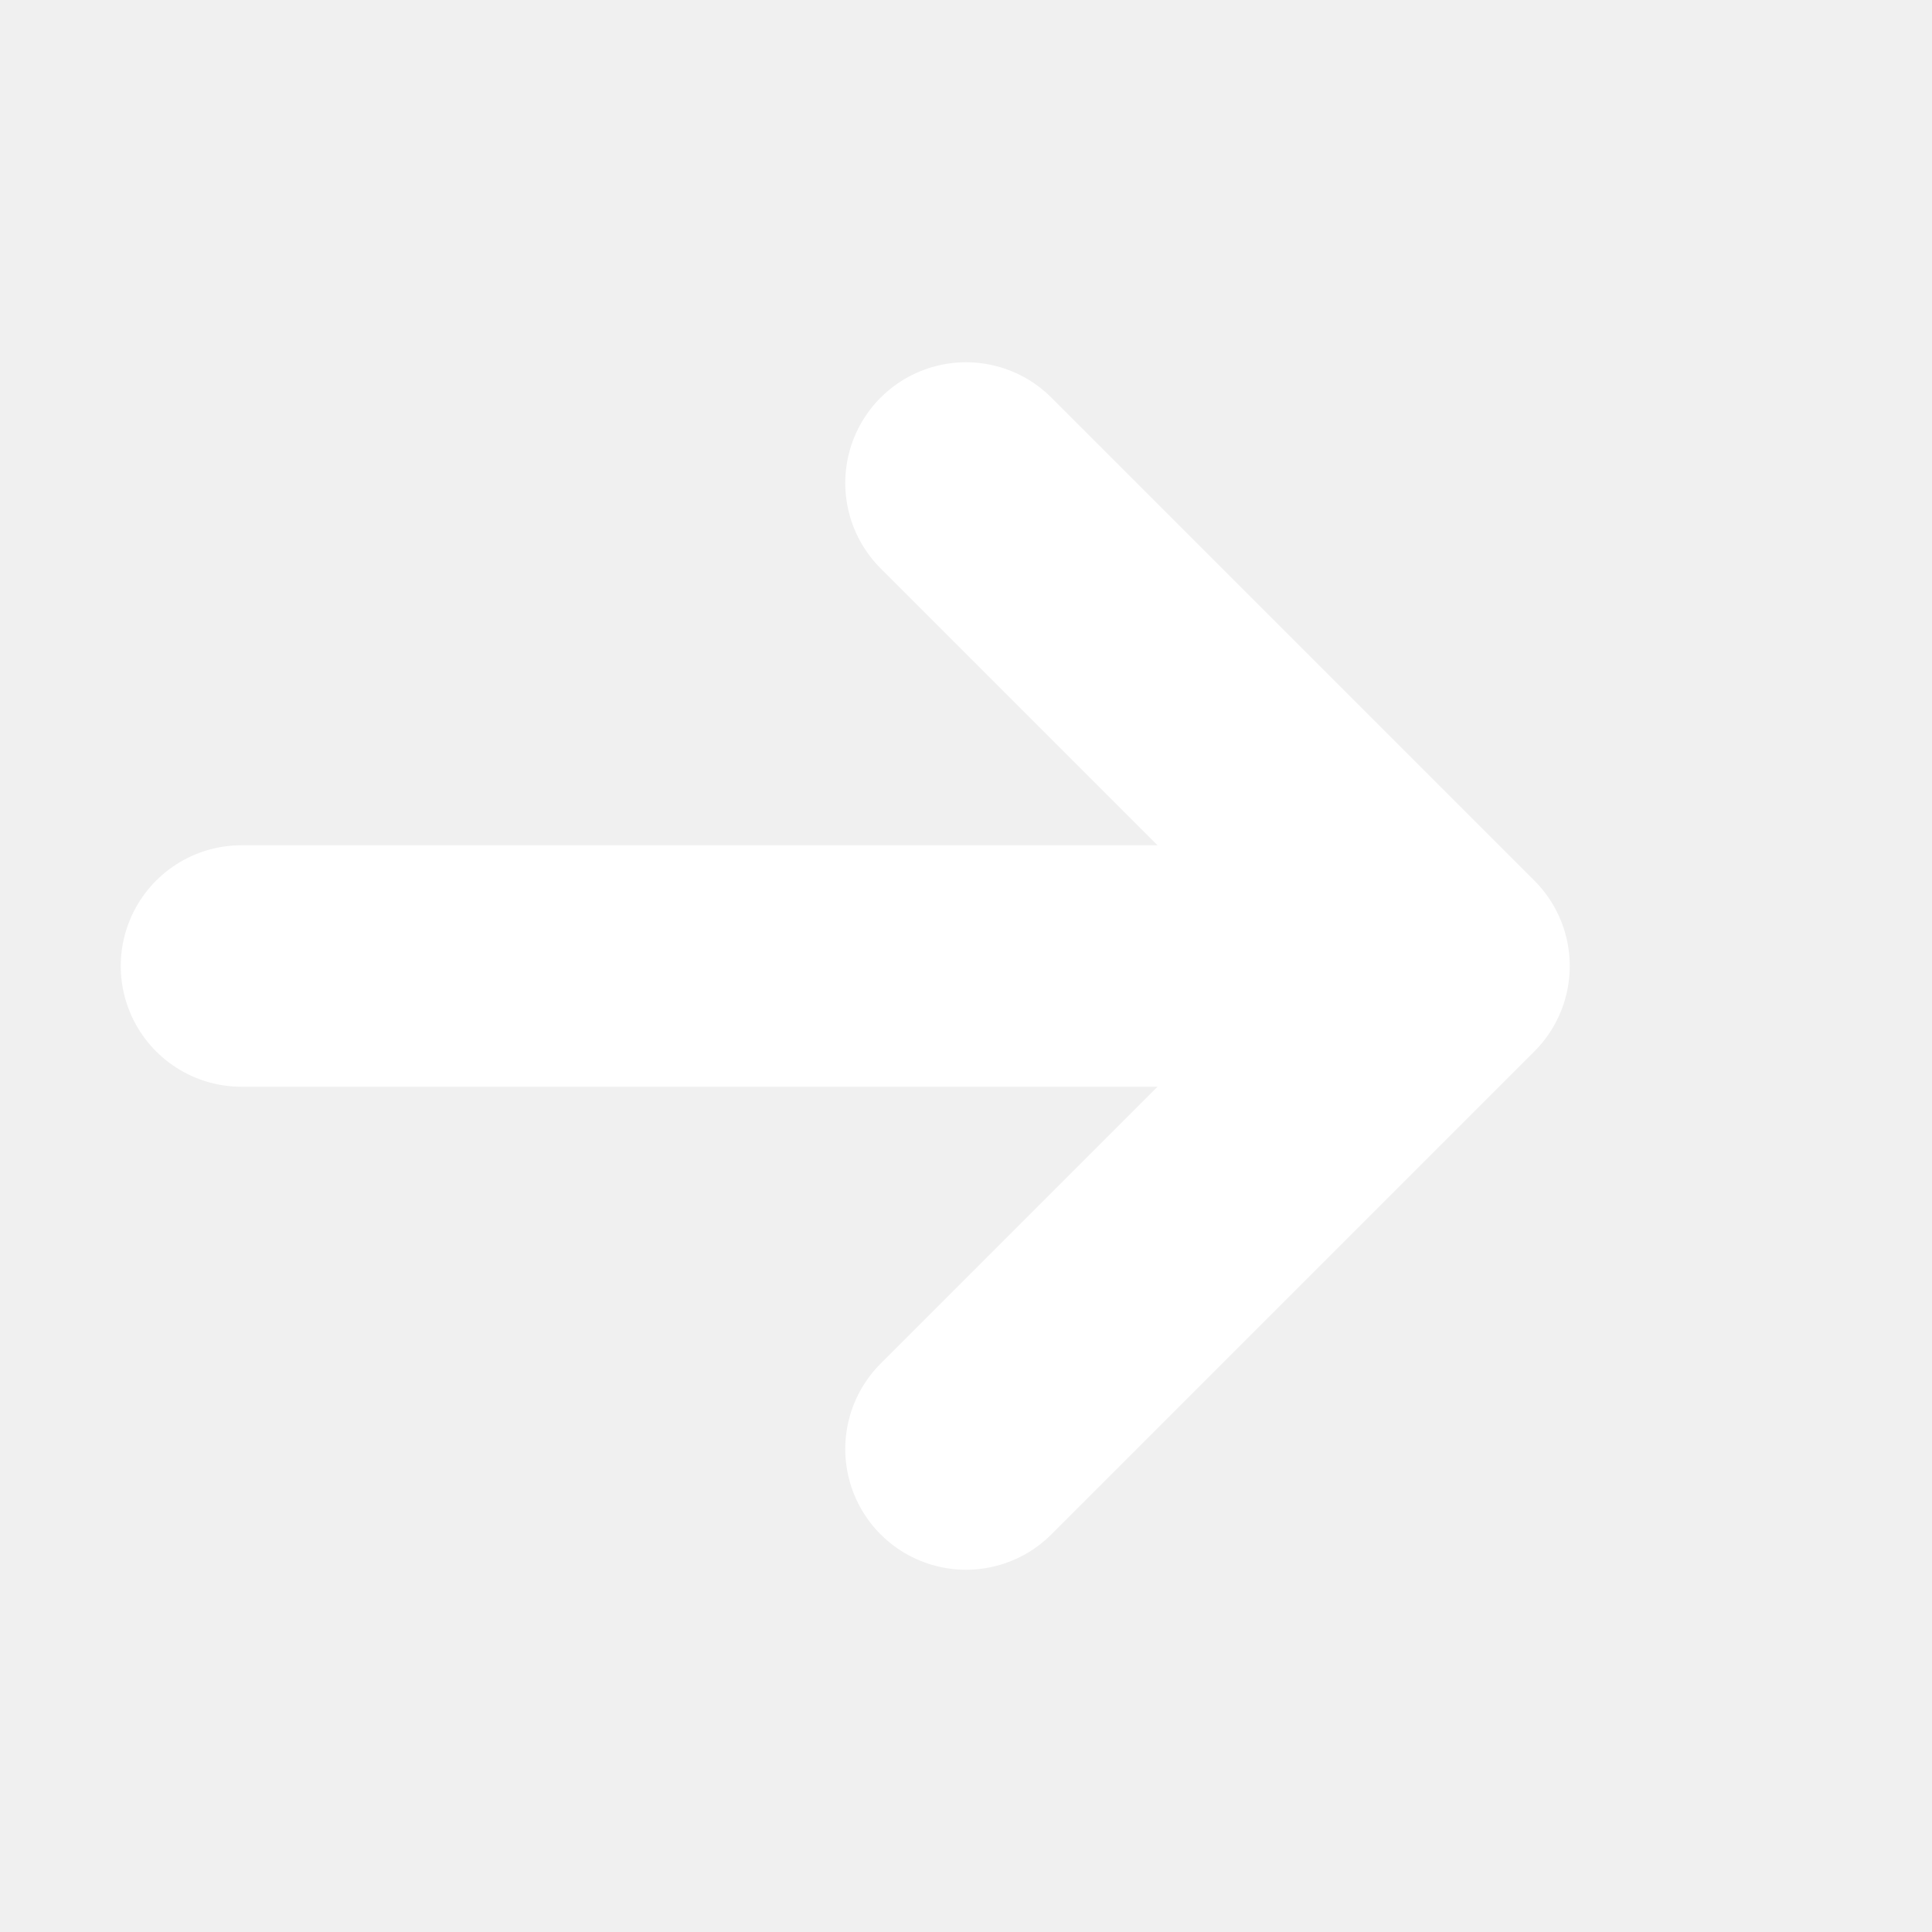
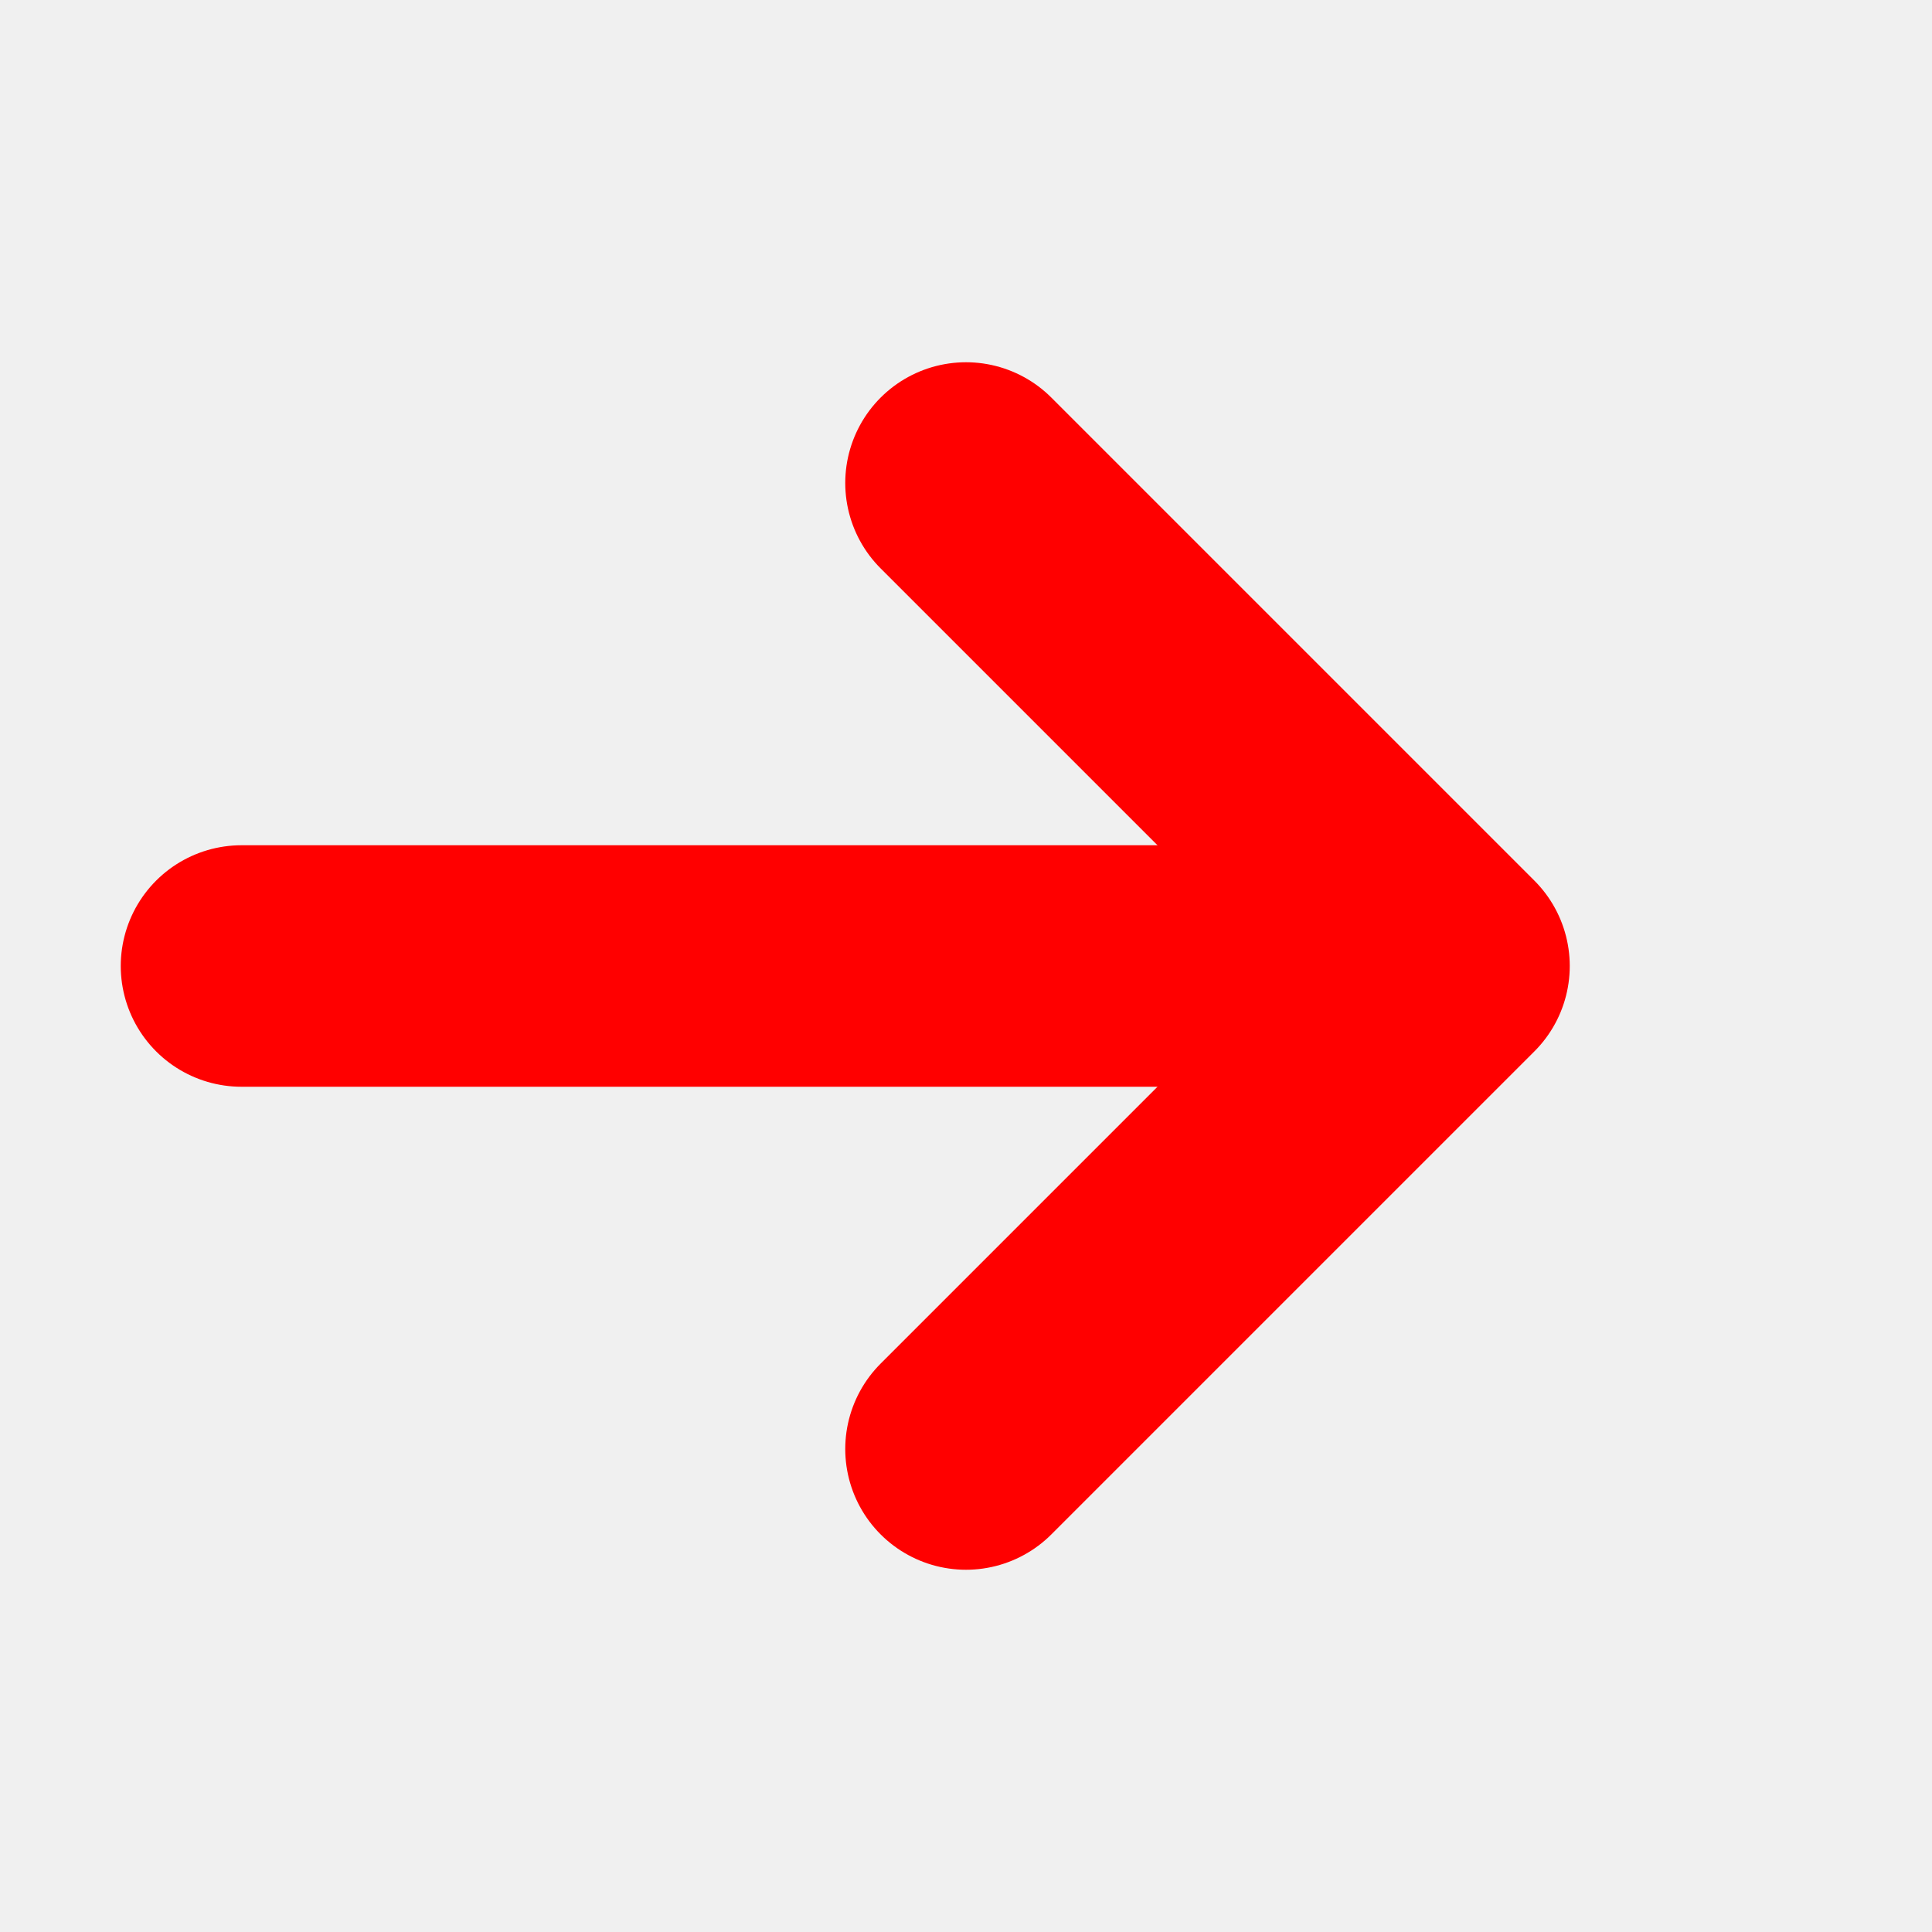
<svg xmlns="http://www.w3.org/2000/svg" width="32" height="32">
-   <path d="M4 16h16" stroke="#ffffff" stroke-width="4" stroke-linecap="round" />
-   <path d="M16 8l8 8-8 8" fill="none" stroke="#ffffff" stroke-width="4" stroke-linecap="round" stroke-linejoin="round" />
+   <path d="M4 16h16" stroke="hsl(0,100%,50%)" stroke-width="4" stroke-linecap="round" />
+   <path d="M16 8l8 8-8 8" fill="none" stroke="hsl(0,100%,50%)" stroke-width="4" stroke-linecap="round" stroke-linejoin="round" />
</svg>
